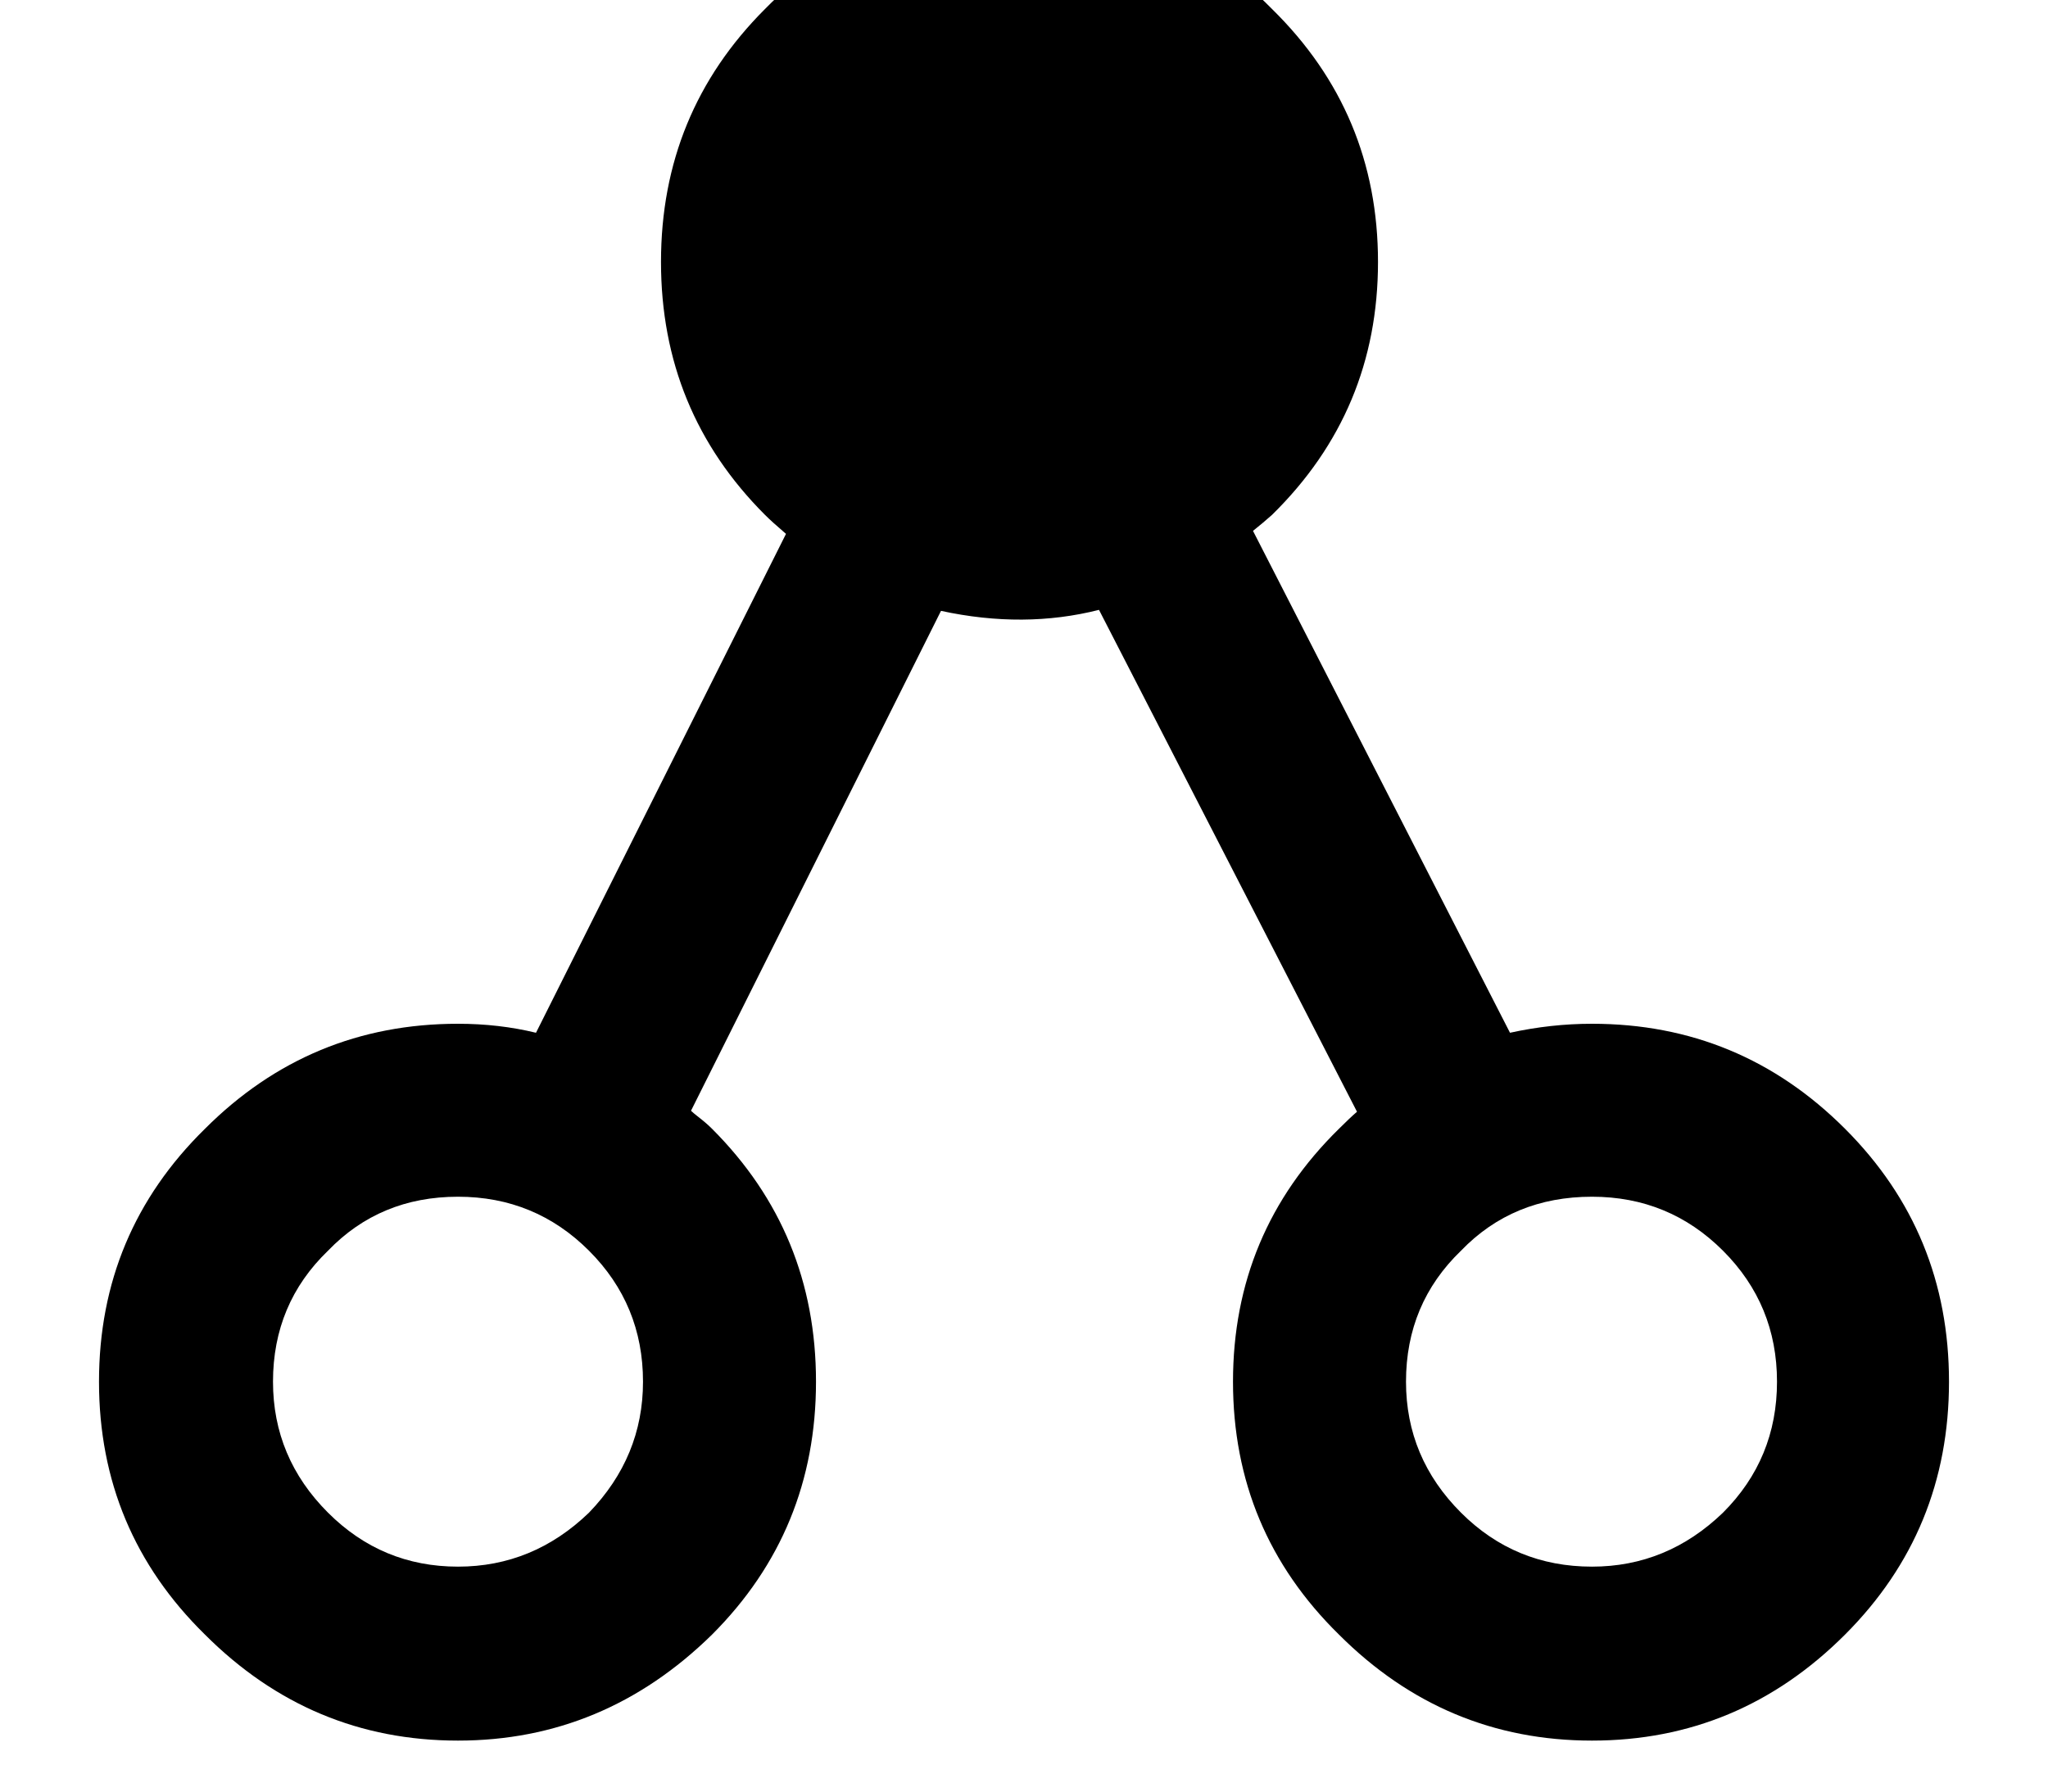
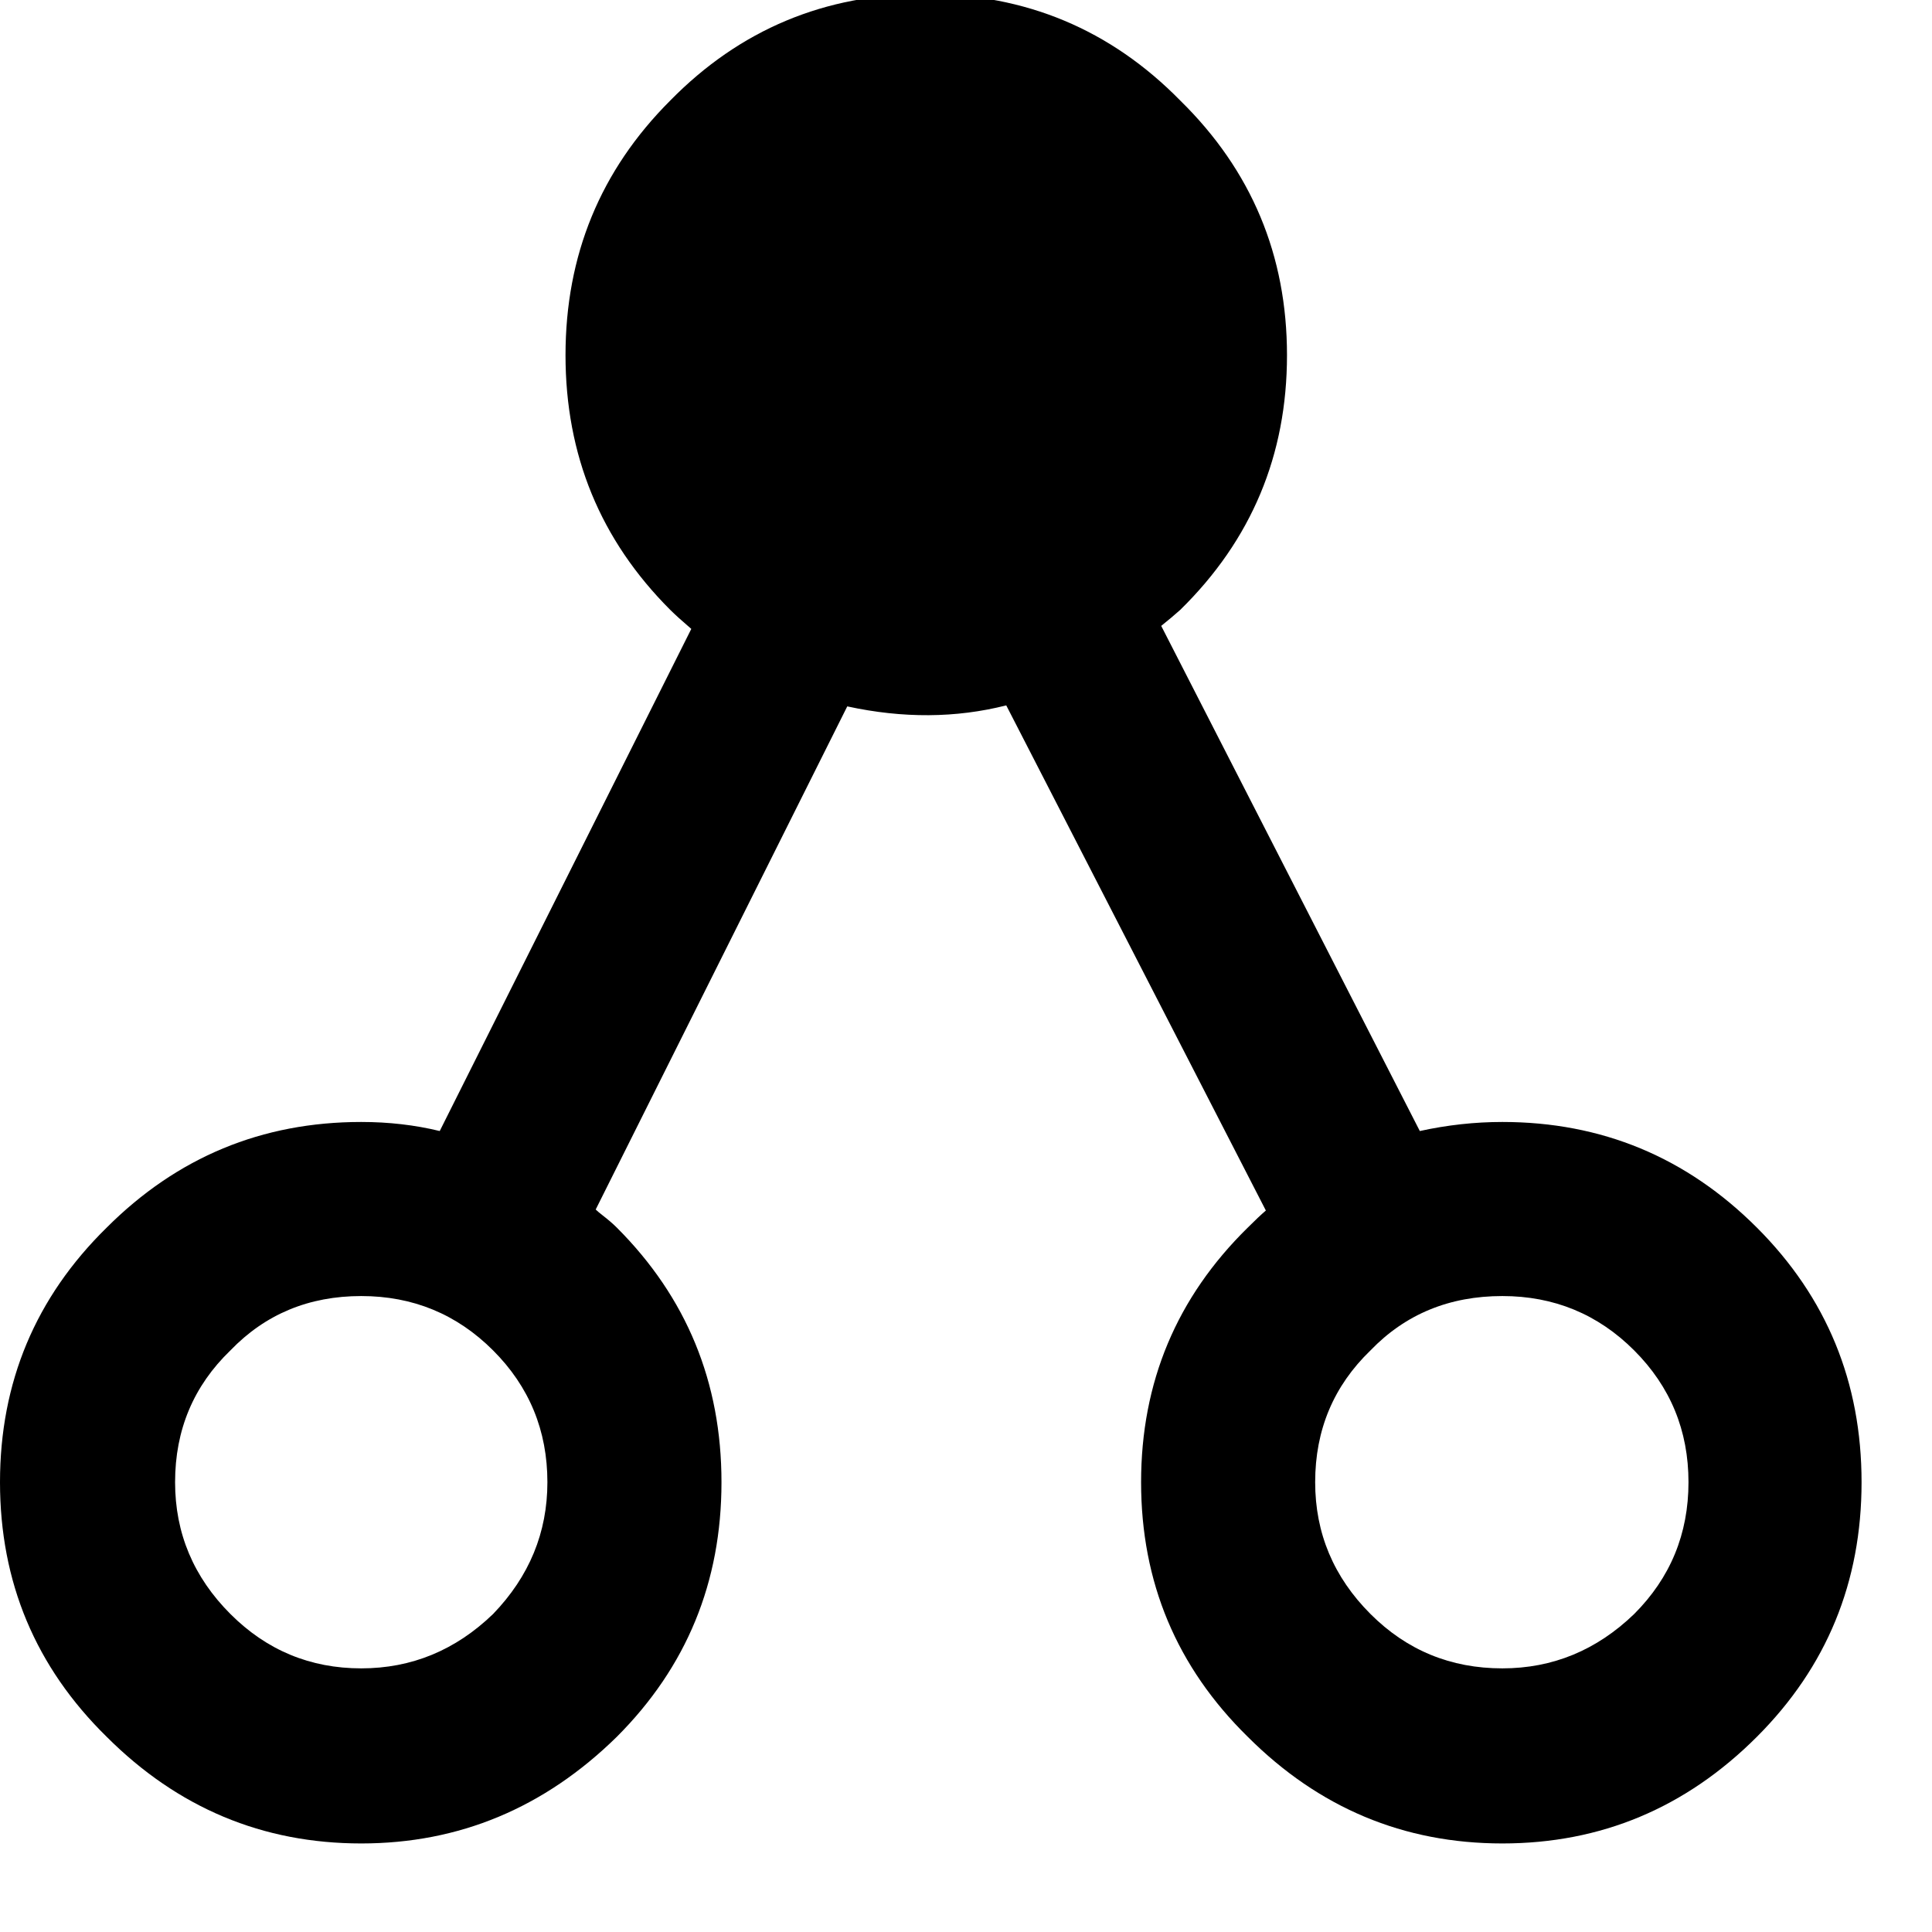
- <svg xmlns="http://www.w3.org/2000/svg" width="2048" height="1792">
-   <path d="M99 1382q0-149 106-253 105-105 253-105 41 0 78 9l250-499q-14-12-21-19-104-104-104-253T765 9Q869-97 1018.5-97T1272 9q106 104 106 253t-106 253q-9 8-19 16l257 502q41-9 82-9 148 0 253 105 104 104 104 253t-104 253q-106 106-253 106t-253-106q-106-104-106-253t106-253q11-11 18-17l-258-502q-75 19-158 1l-250 500q2 2 6.5 5.5t8 6.5 6.5 6q104 104 104 253t-104 253q-108 106-254 106-147 0-253-106-106-104-106-253zm174 0q0 76 55 131 54 54 130 54 75 0 131-54 54-56 54-131 0-77-54-131t-131-54q-78 0-130 54-55 53-55 131zm1133 0q0 76 55 131 54 54 131 54 75 0 131-54 54-54 54-131t-54-131-131-54q-79 0-131 54-55 53-55 131z" fill="undefined" />
+ <svg xmlns="http://www.w3.org/2000/svg" width="64" height="64" viewBox="0 0 1920 1920">
+   <path d="M0 1473q0-149 106-253 105-105 253-105 41 0 78 9l250-499q-14-12-21-19-104-104-104-253t104-253Q770-6 919.5-6T1173 100q106 104 106 253t-106 253q-9 8-19 16l257 502q41-9 82-9 148 0 253 105 104 104 104 253t-104 253q-106 106-253 106t-253-106q-106-104-106-253t106-253q11-11 18-17l-258-502q-75 19-158 1l-250 500q2 2 6.5 5.5t8 6.5 6.5 6q104 104 104 253t-104 253q-108 106-254 106-147 0-253-106Q0 1622 0 1473zm174 0q0 76 55 131 54 54 130 54 75 0 131-54 54-56 54-131 0-77-54-131t-131-54q-78 0-130 54-55 53-55 131zm1133 0q0 76 55 131 54 54 131 54 75 0 131-54 54-54 54-131t-54-131-131-54q-79 0-131 54-55 53-55 131z" />
</svg>
